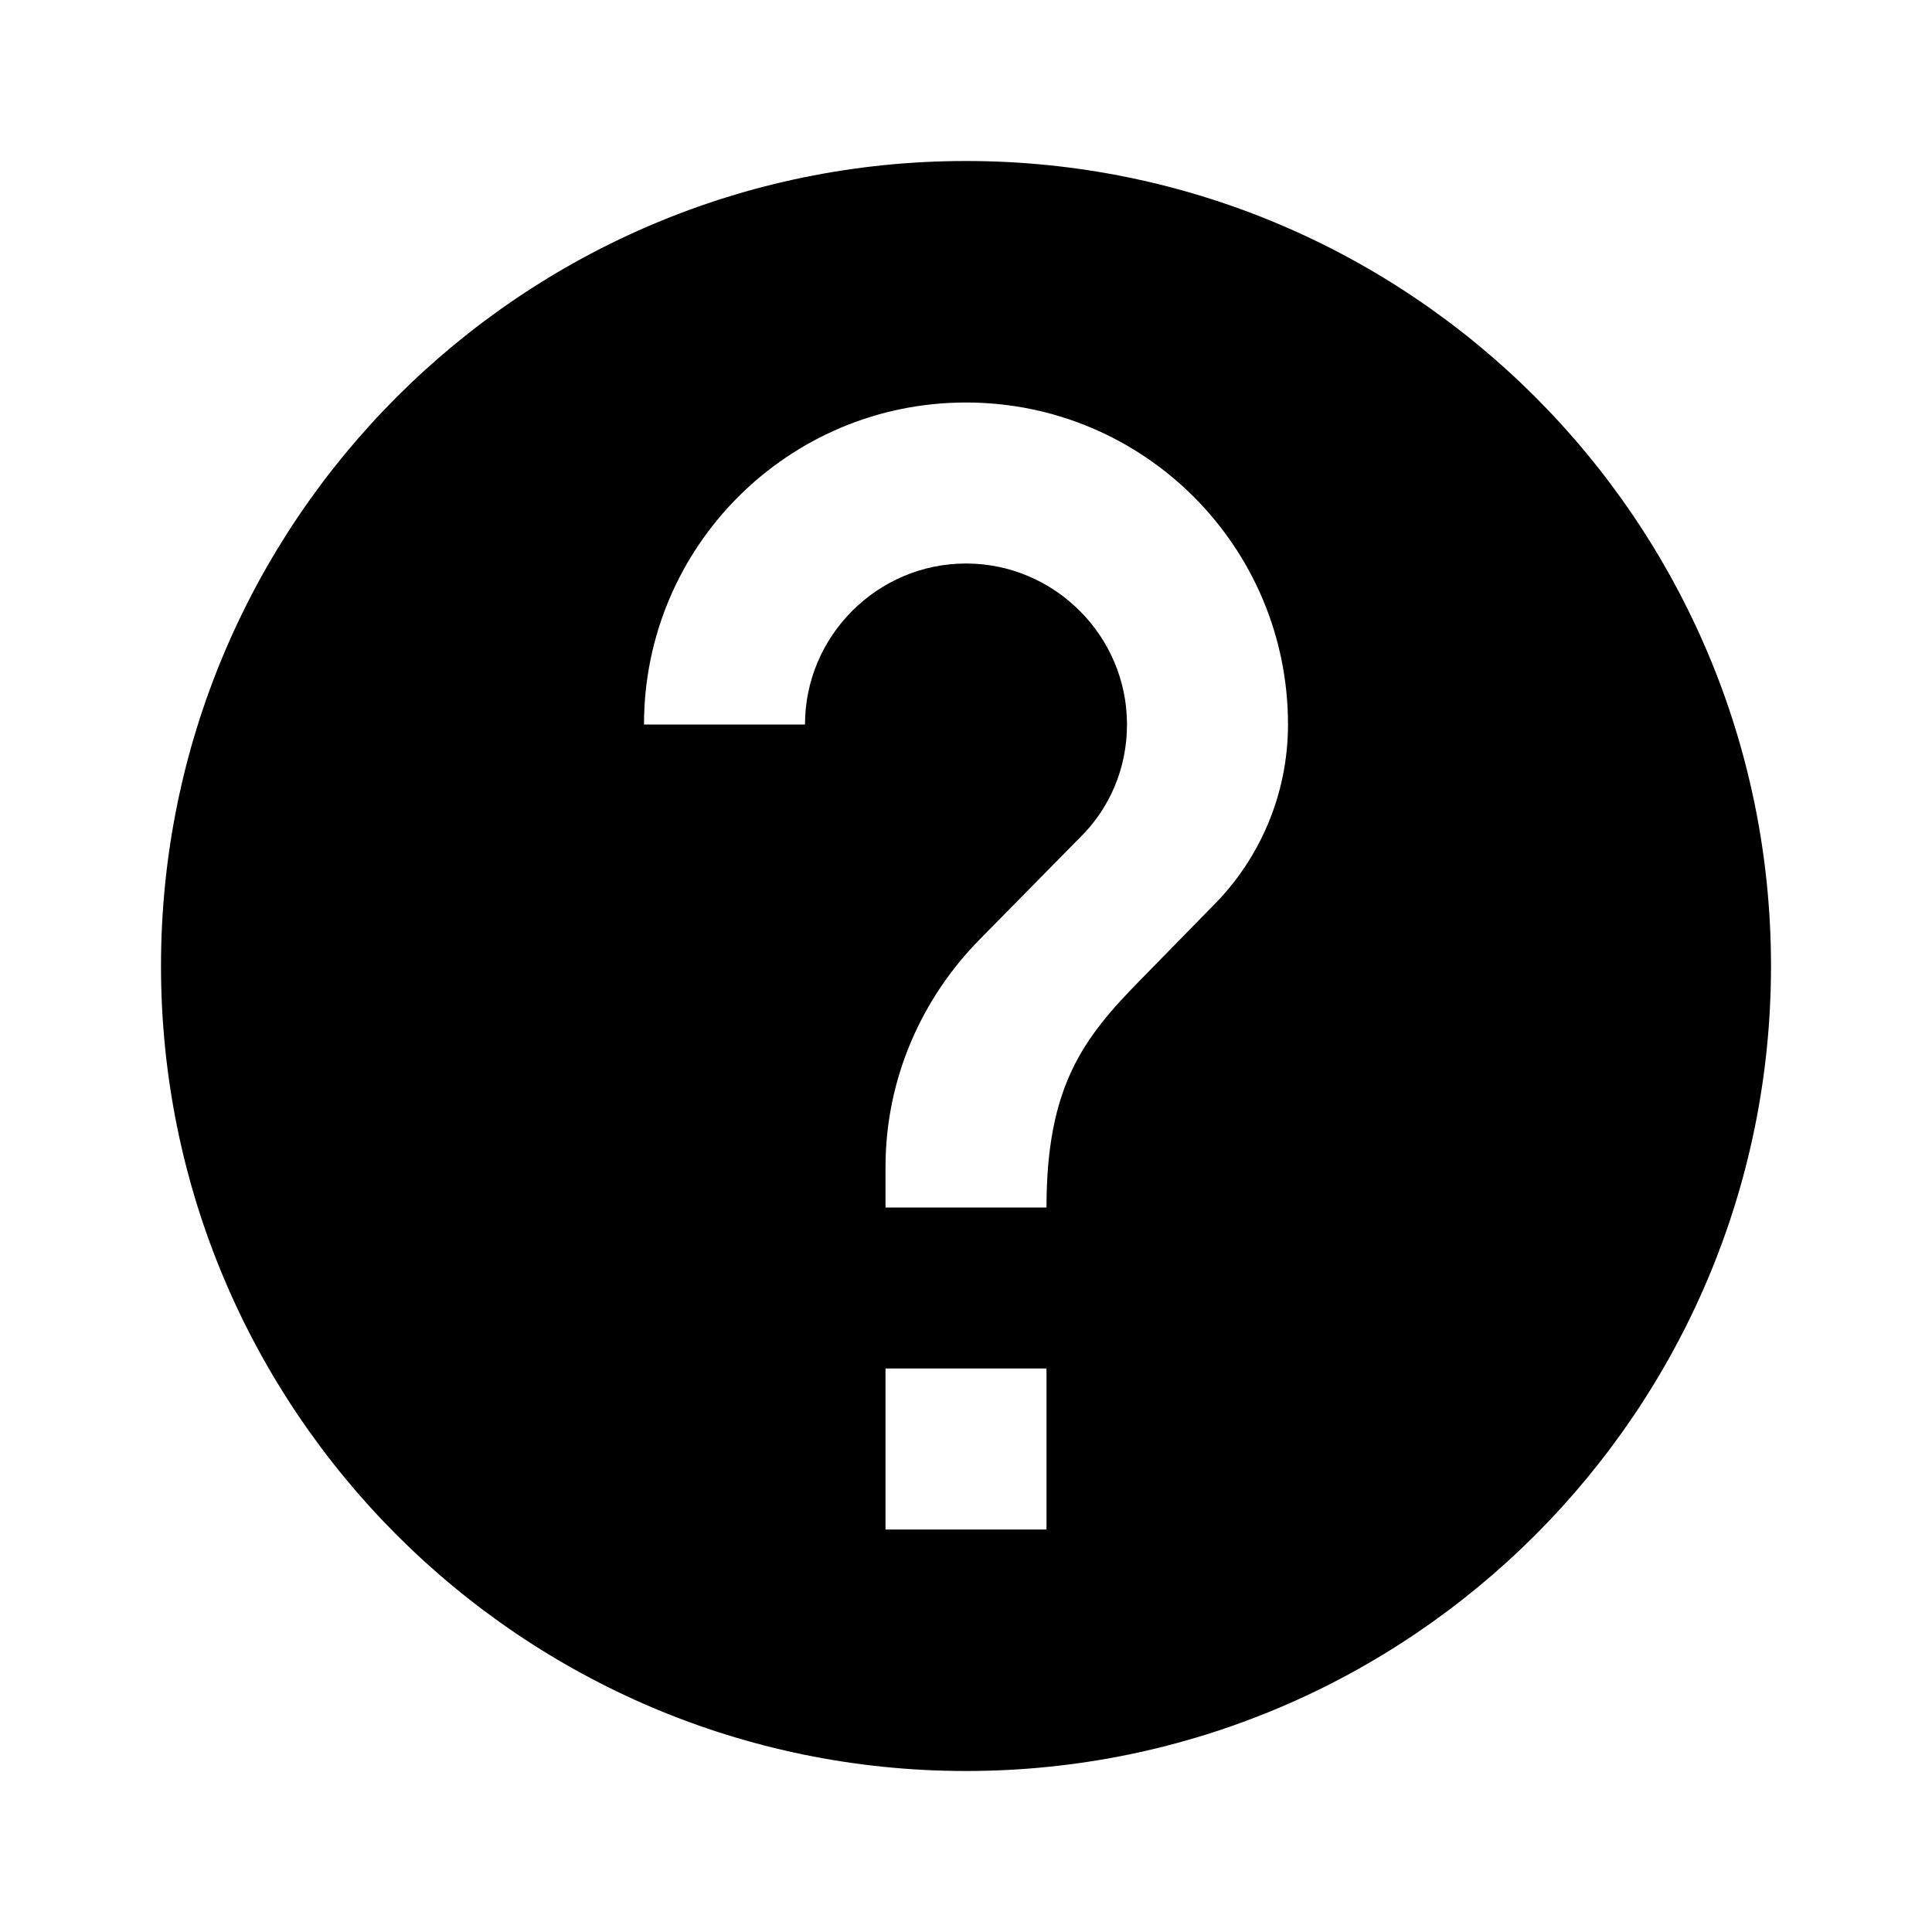
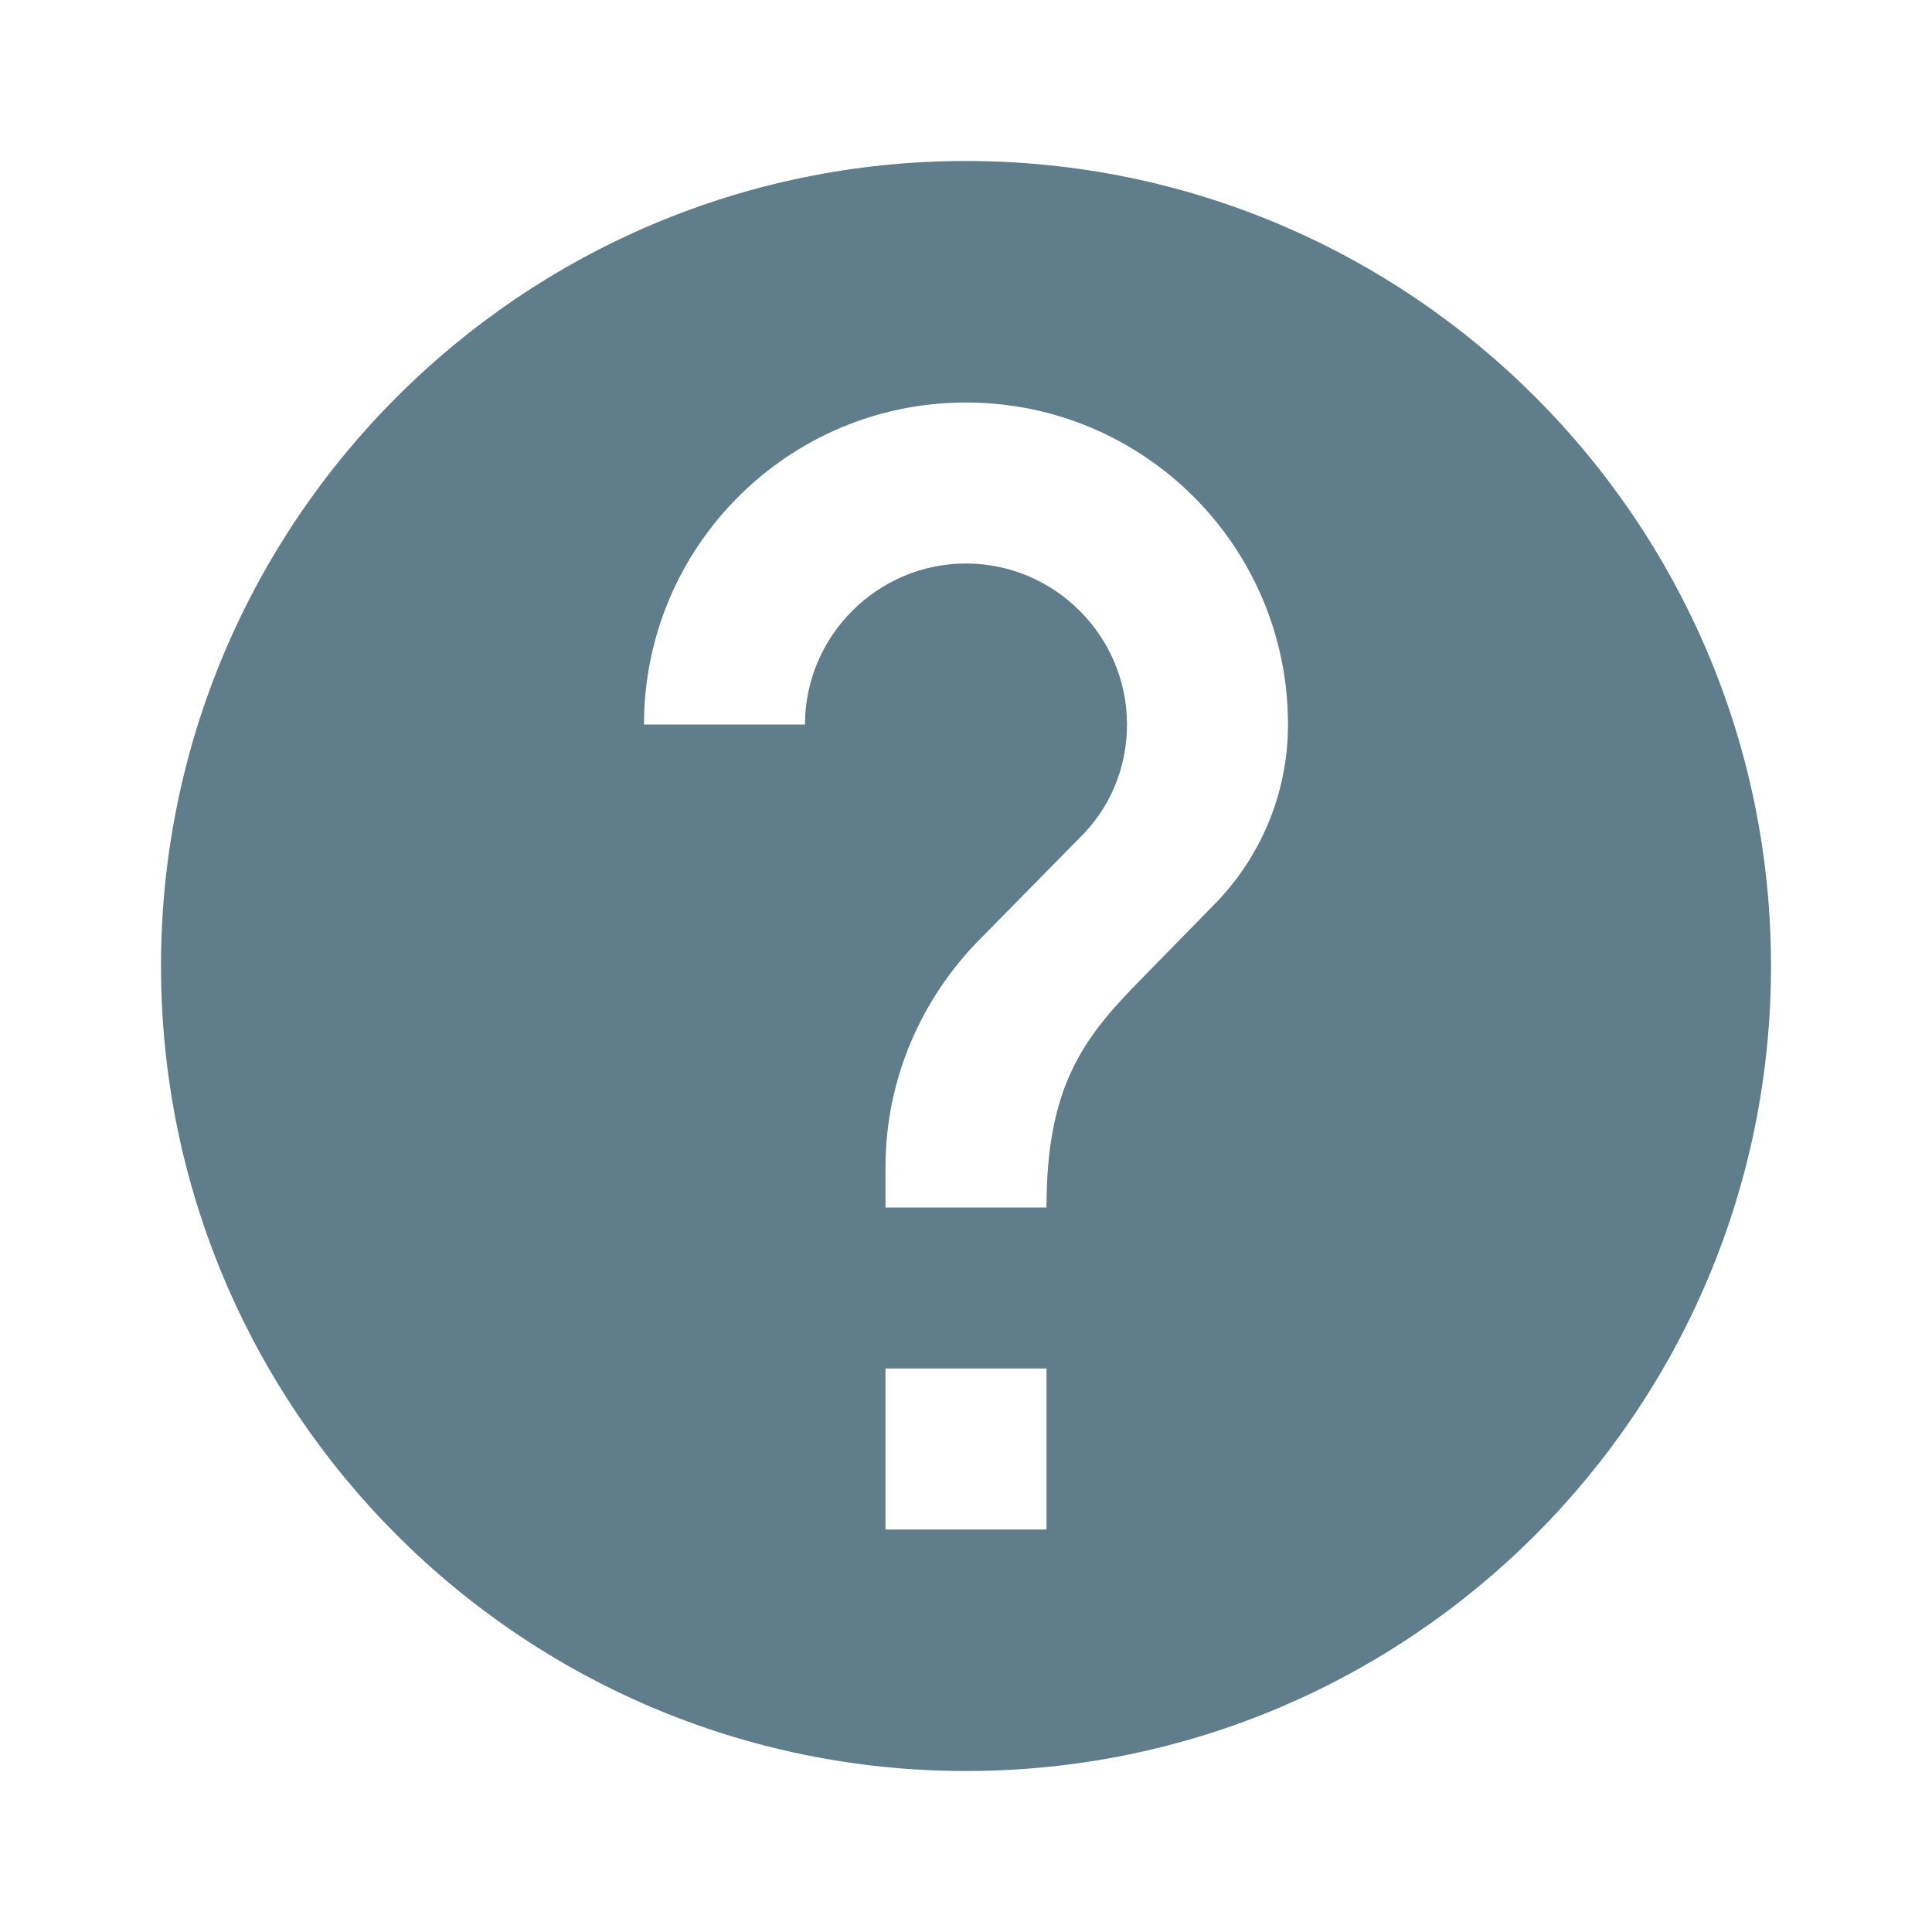
- <svg xmlns="http://www.w3.org/2000/svg" width="24" height="24" viewBox="0 0 24 24">
-   <path d="M0 0h24v24H0z" fill="none" />
-   <path d="M12 2C6.48 2 2 6.48 2 12s4.48 10 10 10 10-4.48 10-10S17.52 2 12 2zm1 17h-2v-2h2v2zm2.07-7.75l-.9.92C13.45 12.9 13 13.5 13 15h-2v-.5c0-1.1.45-2.1 1.17-2.83l1.24-1.26c.37-.36.59-.86.59-1.41 0-1.1-.9-2-2-2s-2 .9-2 2H8c0-2.21 1.79-4 4-4s4 1.79 4 4c0 .88-.36 1.68-.93 2.25z" />
+ <svg xmlns="http://www.w3.org/2000/svg" width="24" height="24" viewBox="0 0 24 24" id="svg2" version="1.1">
+   <defs id="defs10" />
+   <path d="M0 0h24v24H0z" fill="none" id="path4" />
+   <path d="M12 2C6.48 2 2 6.48 2 12s4.48 10 10 10 10-4.48 10-10S17.52 2 12 2zm1 17h-2v-2h2v2zm2.07-7.75l-.9.92C13.45 12.9 13 13.5 13 15h-2v-.5c0-1.1.45-2.1 1.17-2.83l1.24-1.26c.37-.36.59-.86.59-1.41 0-1.1-.9-2-2-2s-2 .9-2 2H8c0-2.21 1.79-4 4-4s4 1.79 4 4c0 .88-.36 1.68-.93 2.25z" id="path6" style="fill:#607d8b;fill-opacity:1" />
</svg>
